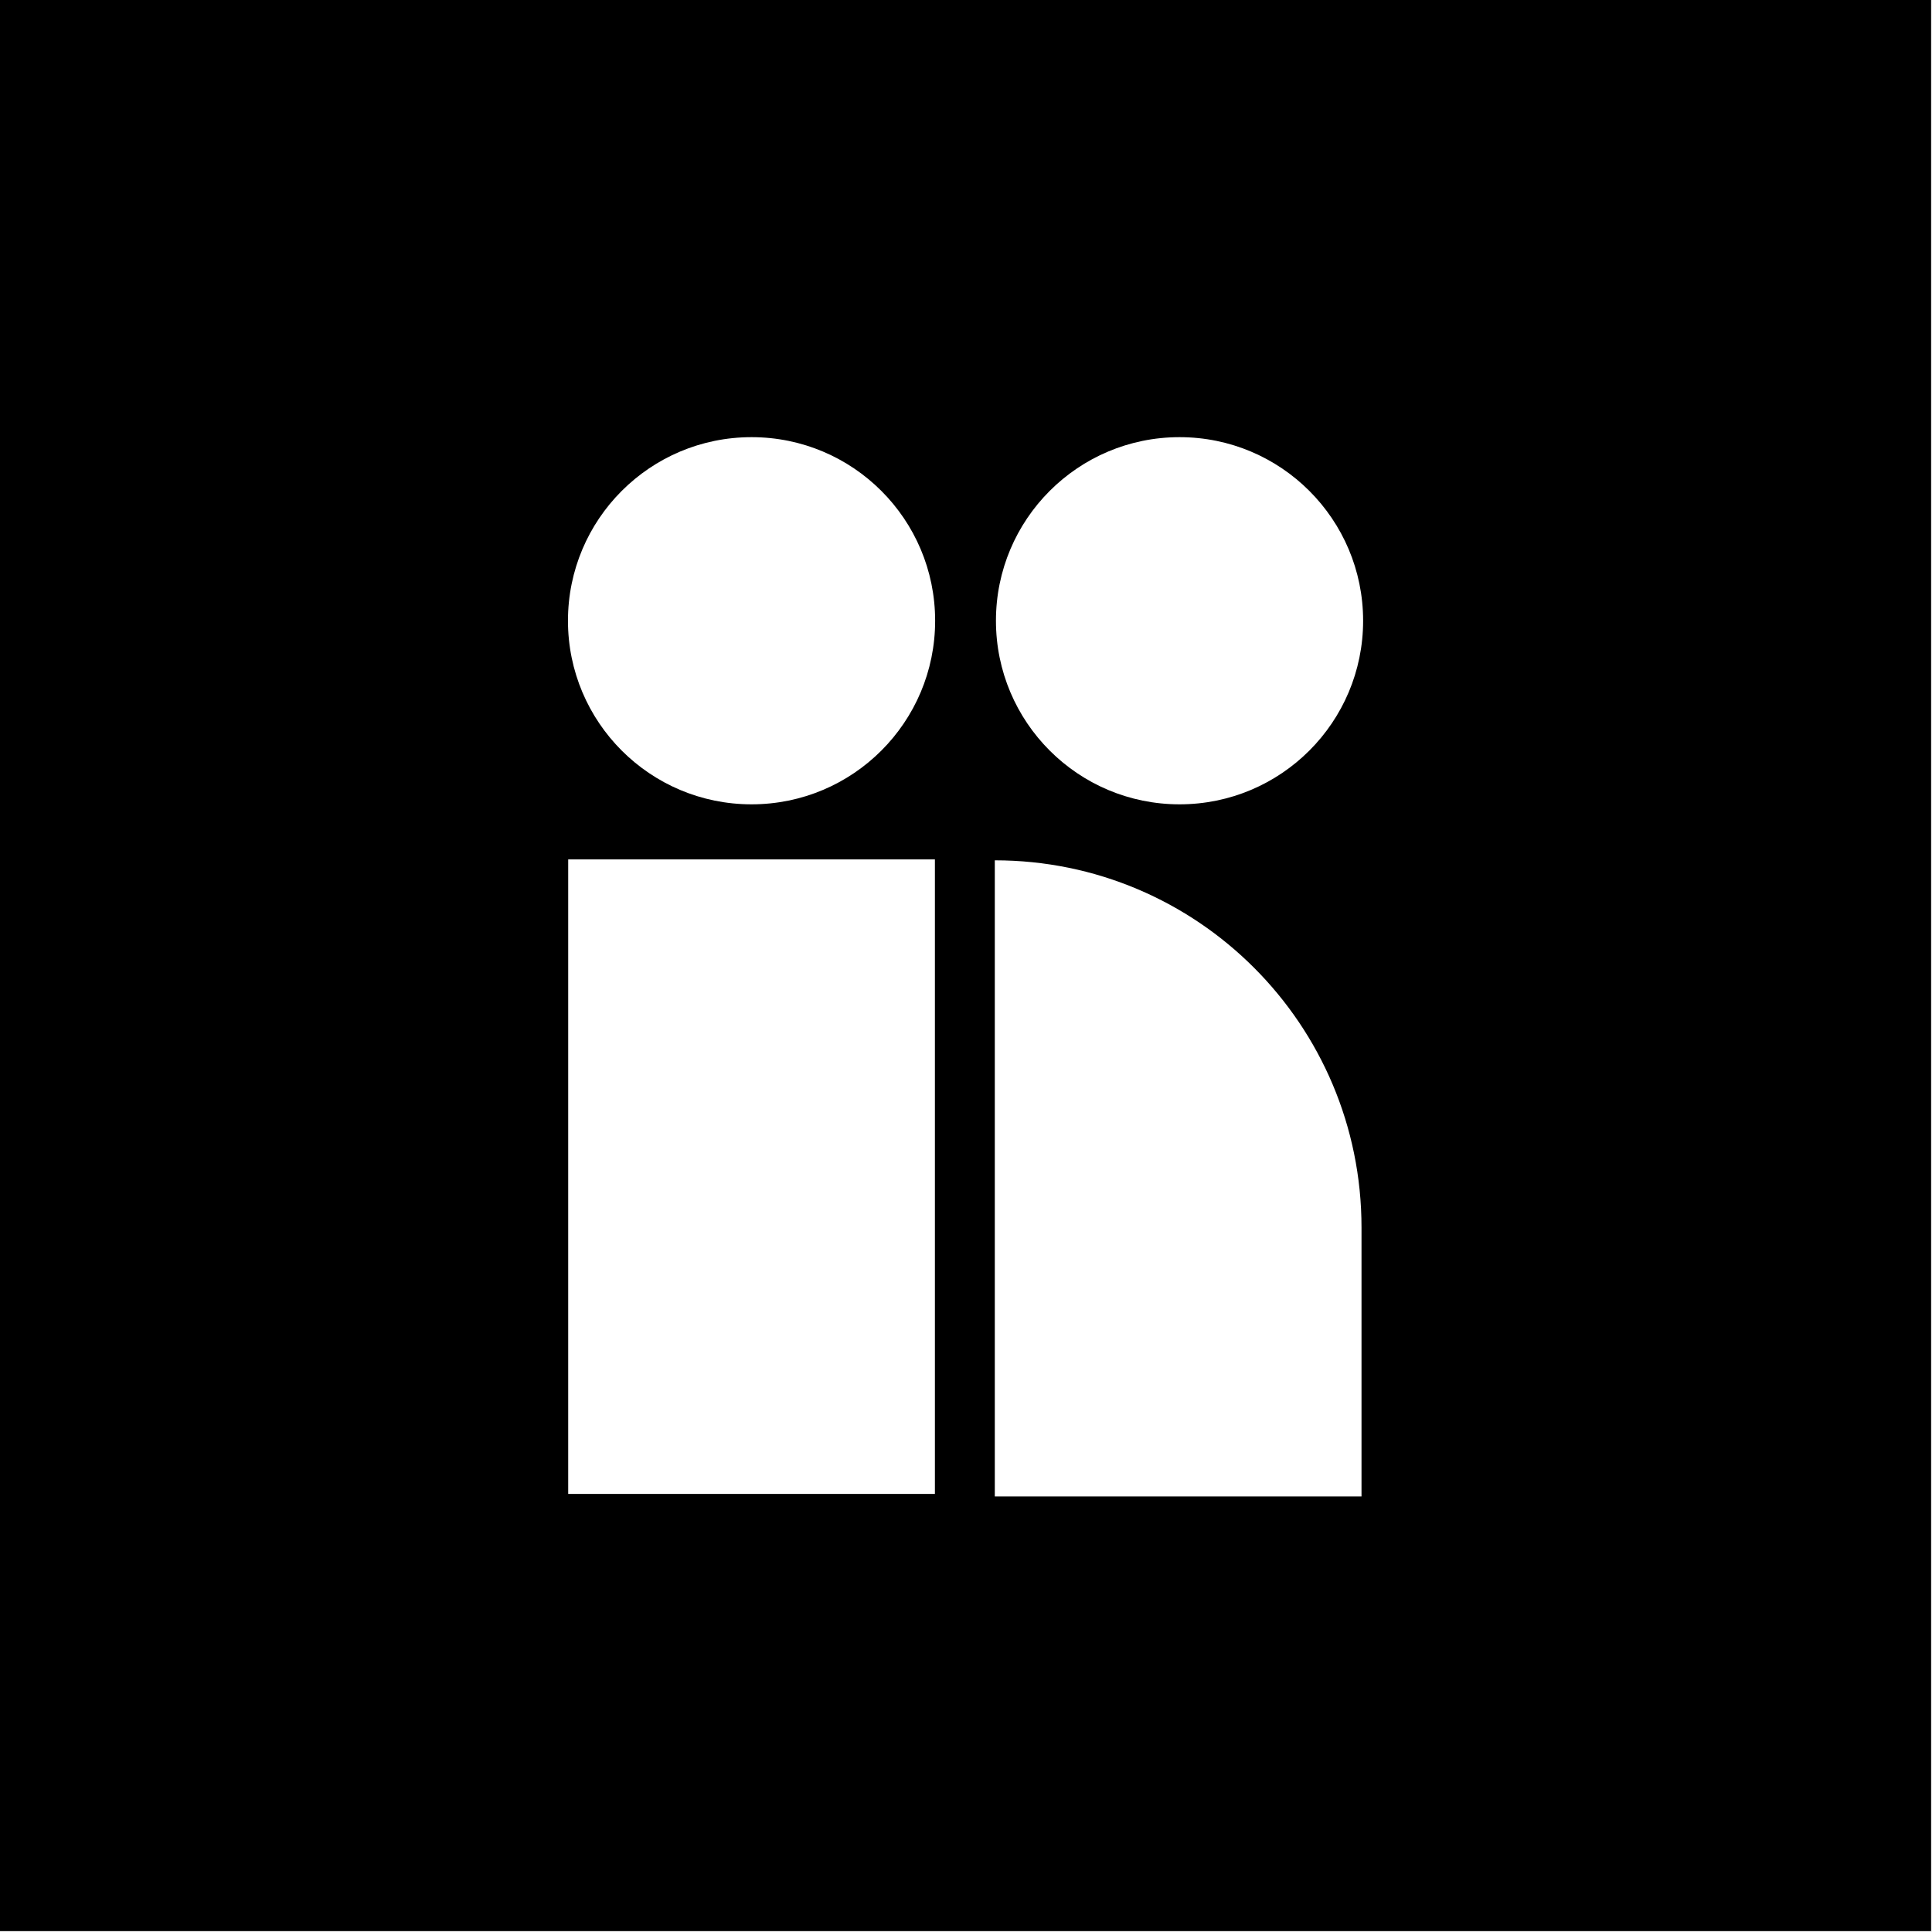
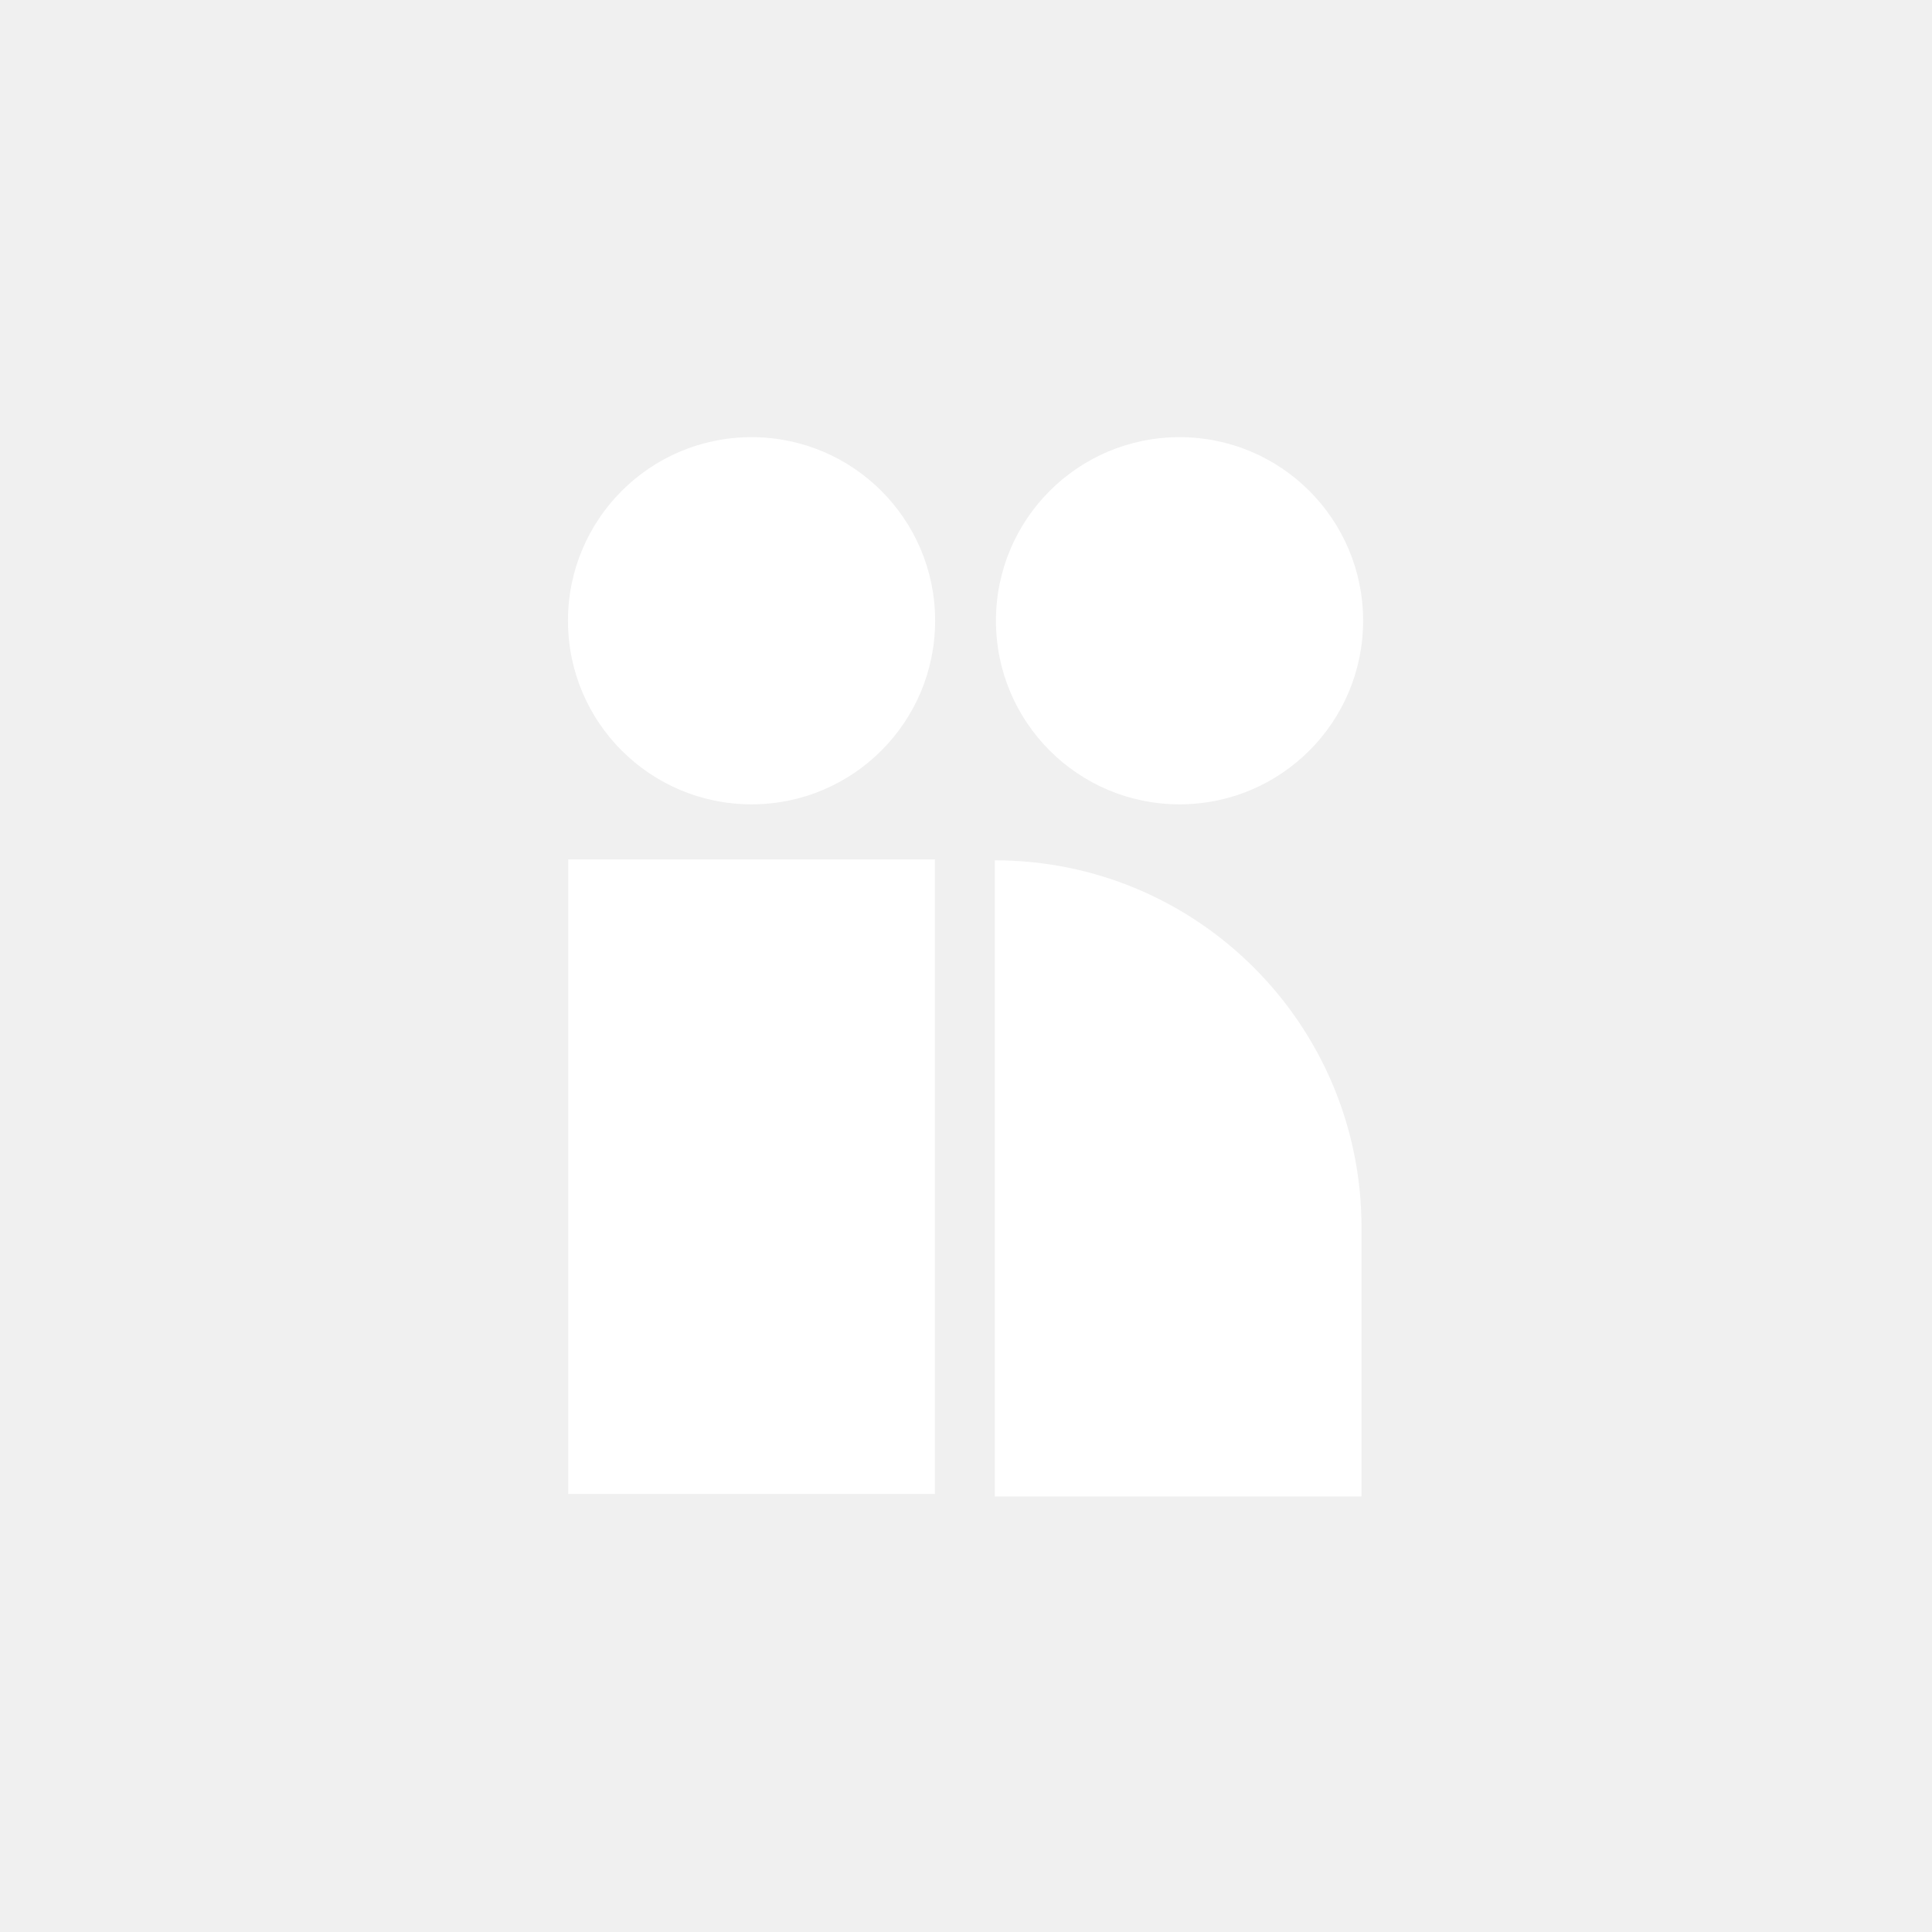
- <svg xmlns="http://www.w3.org/2000/svg" version="1.1" id="Layer_1" x="0px" y="0px" viewBox="0 0 841.9 841.9" style="enable-background:new 0 0 841.9 841.9;" xml:space="preserve">
-   <style type="text/css">
- 	.st0{fill:#FFFFFF;}
-   .st1{fill:#000000;}
- </style>
-   <rect class="st1" x="-0.5" y="-0.5" width="842" height="842" />
-   <path class="st0" d="M434,270.5c0-44.2,35.8-80,80-80s80,35.8,80,80s-35.8,80-80,80S434,314.7,434,270.5z M433.5,374.9v277.2h159.8  V534.9C593.3,446.5,521.8,374.9,433.5,374.9z" />
-   <path class="st0" d="M247.6,374.5h159.8V651H247.6V374.5z M327.5,190.5c-44.2,0-80,35.8-80,80s35.8,80,80,80s80-35.8,80-80  S371.7,190.5,327.5,190.5z" />
+ <svg xmlns="http://www.w3.org/2000/svg" id="Layer_1" data-name="Layer 1" version="1.1" viewBox="0 0 841.9 841.9">
+   <defs>
+     <style>
+       .cls-5 {
+         fill: #fff;
+         stroke-width: 0px;
+       }
+     </style>
+   </defs>
+   <path class="cls-5" d="M434,270.5c0-44.2,35.8-80,80-80s80,35.8,80,80-35.8,80-80,80-80-35.8-80-80ZM433.5,374.9v277.2h159.8v-117.2c0-88.4-71.5-160-159.8-160Z" />
+   <path class="cls-5" d="M247.6,374.5h159.8v276.5h-159.8v-276.5ZM327.5,190.5c-44.2,0-80,35.8-80,80s35.8,80,80,80,80-35.8,80-80-35.8-80-80-80Z" />
</svg>
